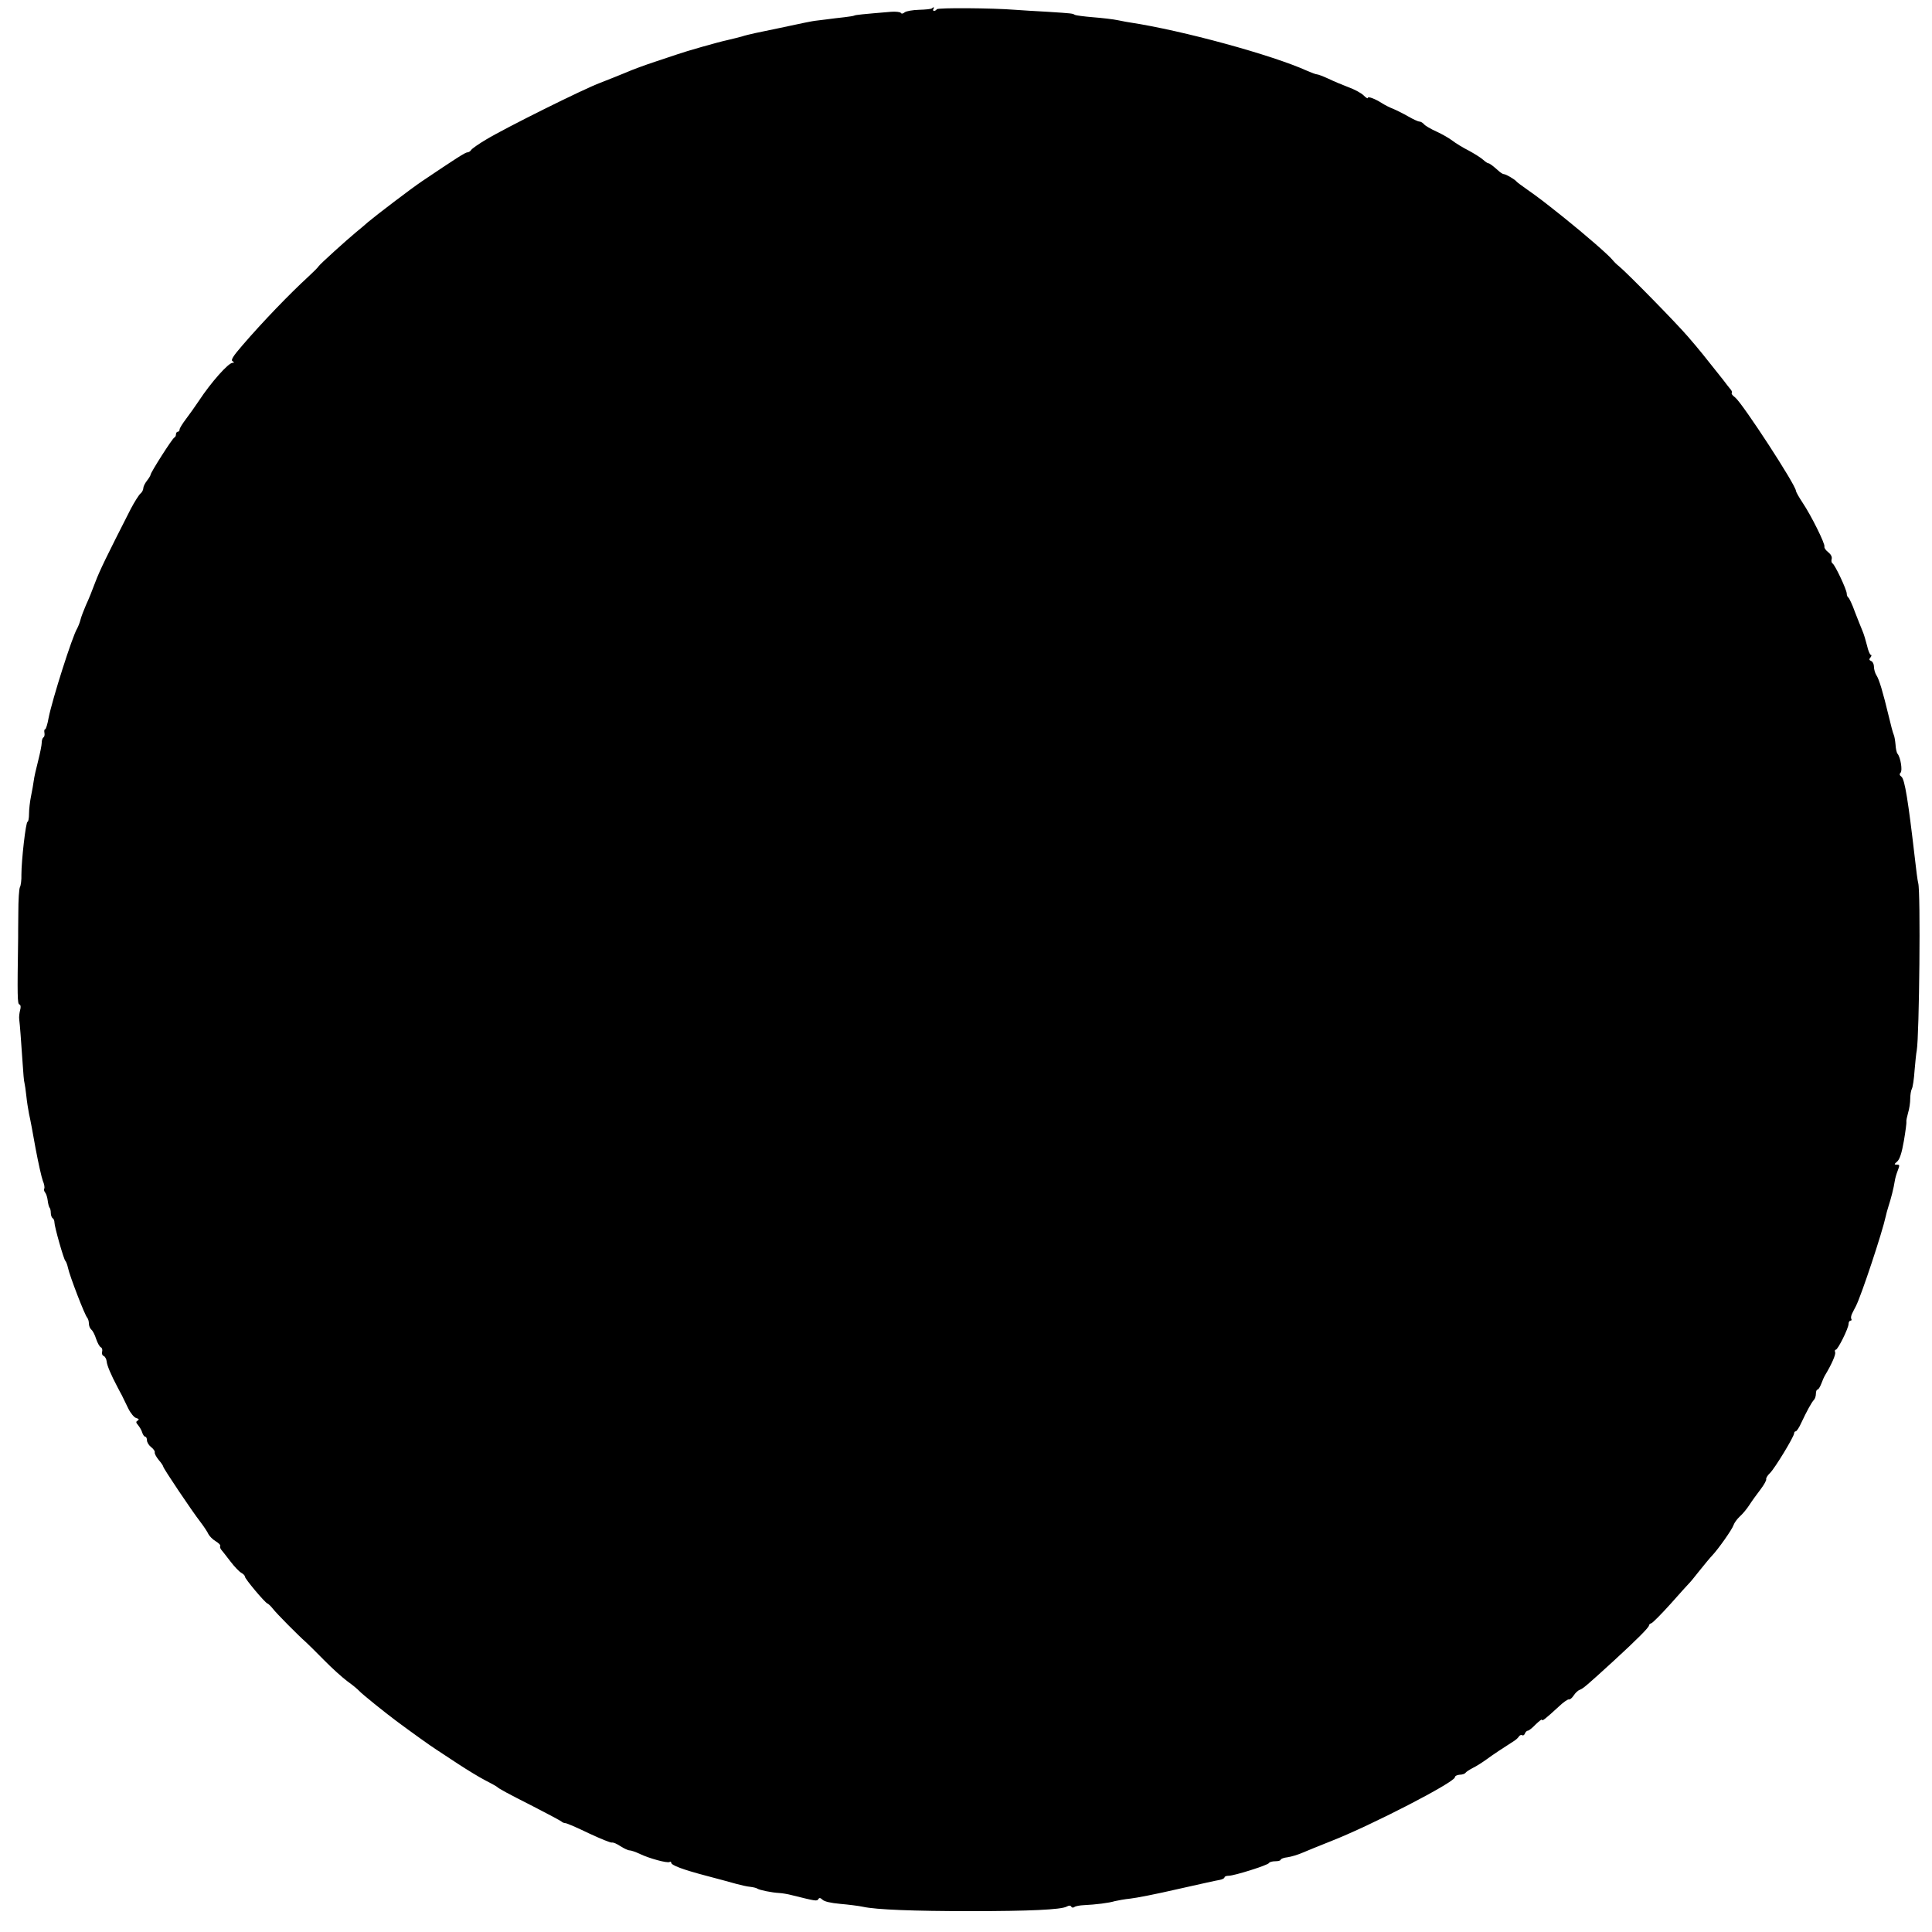
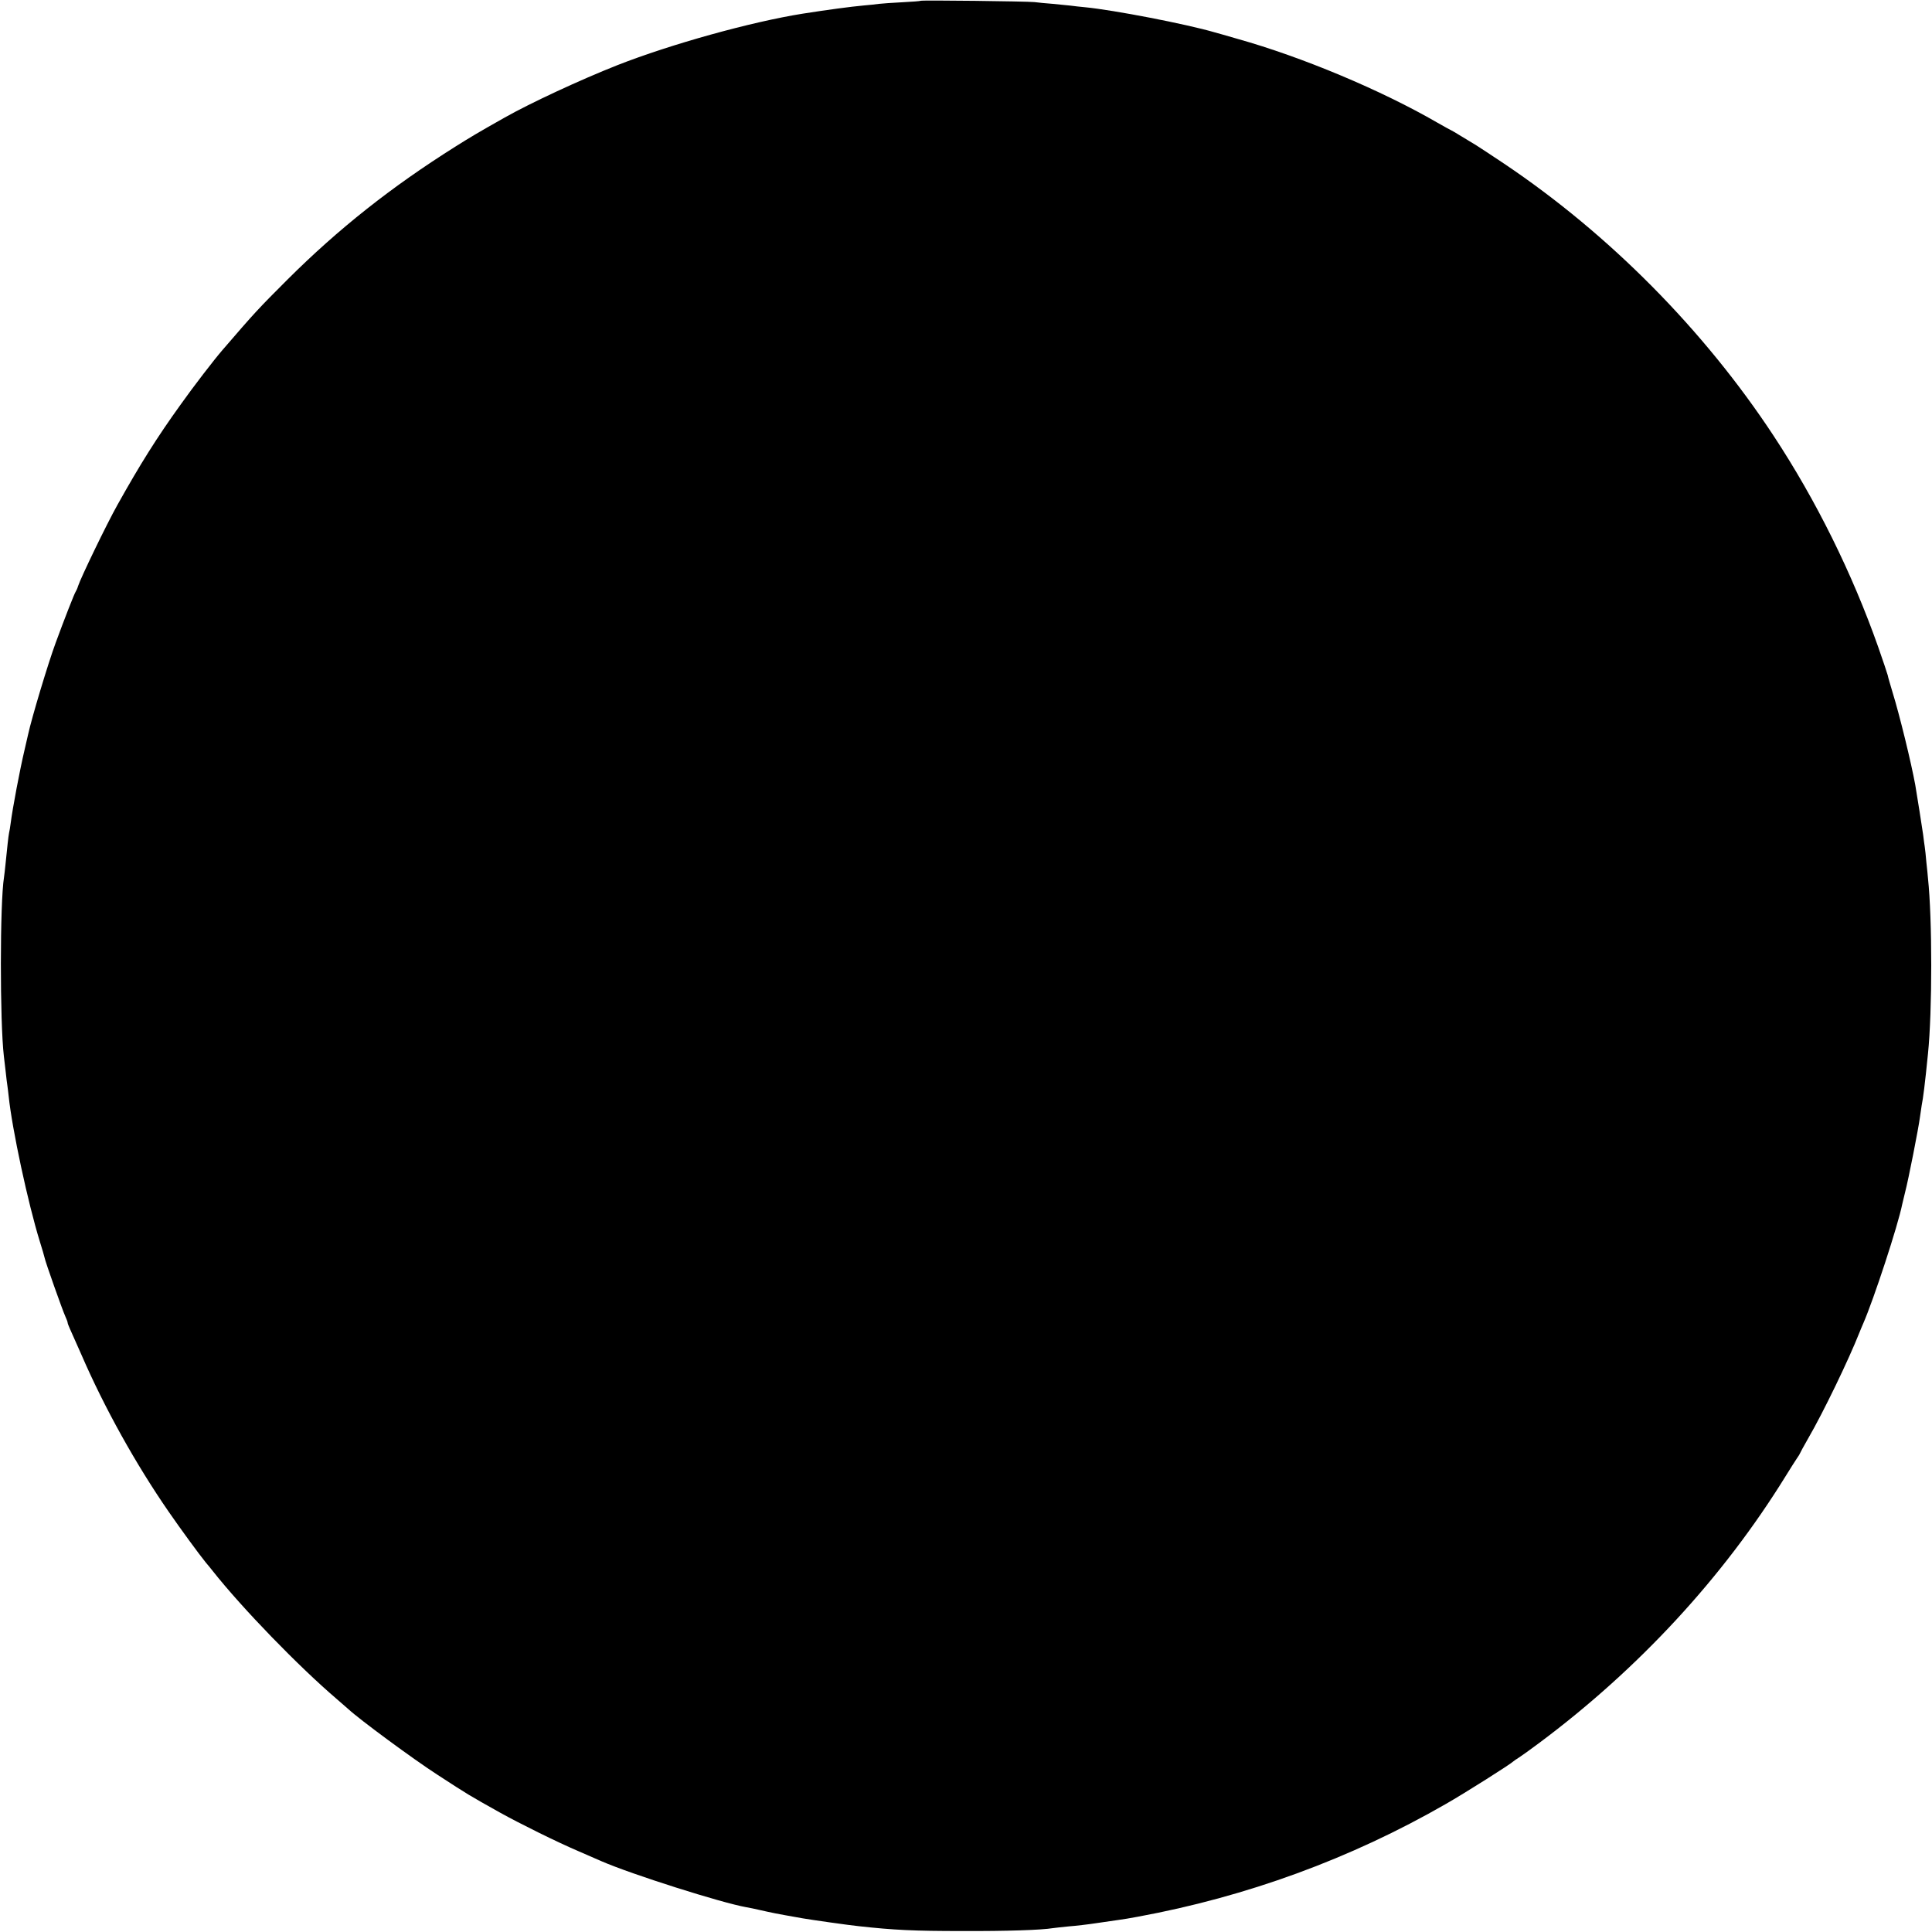
- <svg xmlns="http://www.w3.org/2000/svg" version="1.0" width="1065pt" height="1065pt" viewBox="0 0 1065 1065" preserveAspectRatio="xMidYMid meet">
-   <g transform="translate(0,1065) scale(0.1,-0.1)" fill="#000000" stroke="none">
-     <path d="M5137 10604 c-3 -4 -35 -7 -70 -8 -36 -1 -71 -7 -80 -14 -9 -8 -18 -9 -21 -3 -4 5 -28 8 -54 6 -156 -13 -197 -17 -203 -21 -4 -2 -28 -6 -55 -9 -27 -3 -71 -8 -99 -12 -27 -3 -57 -7 -65 -8 -15 -2 -66 -12 -205 -42 -38 -8 -92 -19 -120 -25 -27 -6 -61 -14 -75 -19 -14 -4 -50 -13 -80 -20 -52 -11 -233 -63 -275 -78 -11 -4 -65 -22 -120 -40 -55 -18 -129 -45 -165 -61 -36 -15 -99 -40 -140 -56 -90 -33 -524 -249 -630 -313 -41 -24 -79 -51 -83 -58 -4 -7 -14 -13 -21 -13 -11 0 -61 -32 -251 -160 -62 -42 -247 -183 -296 -224 -19 -17 -49 -42 -65 -55 -58 -48 -199 -176 -207 -188 -4 -7 -29 -32 -54 -55 -107 -98 -257 -254 -367 -382 -51 -59 -65 -81 -54 -87 10 -7 10 -9 0 -9 -23 0 -119 -108 -186 -210 -20 -30 -52 -75 -71 -100 -19 -25 -35 -51 -35 -57 0 -7 -4 -13 -10 -13 -5 0 -10 -6 -10 -14 0 -8 -4 -16 -9 -18 -10 -3 -131 -193 -131 -205 0 -4 -9 -19 -20 -33 -11 -14 -20 -32 -20 -41 0 -9 -7 -23 -16 -30 -9 -8 -33 -46 -53 -84 -134 -263 -171 -339 -196 -405 -15 -41 -38 -98 -51 -125 -12 -28 -26 -64 -30 -80 -4 -17 -13 -39 -19 -50 -26 -42 -136 -387 -157 -492 -6 -35 -15 -63 -19 -63 -5 0 -6 -9 -4 -20 2 -11 0 -22 -6 -25 -5 -4 -9 -16 -9 -29 0 -13 -9 -58 -20 -101 -11 -42 -22 -91 -24 -109 -2 -17 -9 -55 -15 -85 -6 -29 -11 -73 -11 -97 0 -24 -4 -44 -8 -44 -10 0 -34 -214 -34 -291 1 -29 -3 -60 -8 -69 -5 -9 -9 -72 -9 -141 -1 -68 -1 -131 -1 -139 -5 -326 -4 -364 7 -367 7 -3 9 -13 4 -31 -4 -15 -7 -38 -5 -52 4 -29 10 -115 19 -245 3 -49 7 -97 10 -105 2 -8 7 -40 10 -70 3 -30 10 -75 15 -100 6 -25 22 -110 36 -190 15 -80 33 -160 40 -179 8 -18 11 -37 8 -43 -3 -5 -1 -15 5 -22 6 -7 12 -27 14 -44 2 -18 7 -35 10 -39 4 -3 7 -17 7 -29 0 -13 5 -26 10 -29 6 -3 10 -14 10 -23 0 -24 52 -206 60 -212 4 -3 11 -21 15 -40 9 -43 93 -262 106 -274 5 -6 9 -20 9 -32 0 -12 6 -27 13 -33 8 -6 20 -29 27 -52 8 -23 19 -43 26 -46 6 -2 10 -13 7 -24 -3 -11 1 -21 9 -24 7 -3 15 -17 16 -30 2 -22 23 -72 60 -142 7 -13 17 -33 24 -45 6 -13 22 -45 35 -72 14 -28 33 -50 44 -53 15 -4 17 -8 8 -14 -11 -6 -10 -11 3 -26 8 -10 19 -28 22 -40 4 -13 12 -23 17 -23 5 0 9 -9 9 -19 0 -11 10 -28 23 -38 13 -10 22 -23 20 -29 -2 -6 8 -25 22 -42 14 -16 25 -33 25 -37 0 -9 159 -246 205 -305 19 -25 39 -55 44 -67 6 -11 23 -29 40 -39 16 -10 28 -21 25 -26 -3 -4 0 -13 5 -20 6 -7 29 -36 51 -65 22 -29 49 -57 60 -63 11 -6 20 -15 20 -21 0 -12 109 -142 124 -148 6 -2 20 -16 31 -30 19 -25 140 -147 181 -183 10 -9 55 -53 99 -98 44 -45 103 -98 130 -118 28 -20 57 -44 65 -53 14 -16 143 -120 205 -166 78 -58 192 -140 221 -158 17 -11 71 -47 120 -79 49 -32 116 -73 149 -90 33 -17 62 -33 65 -36 10 -10 56 -35 200 -108 80 -41 149 -78 155 -83 5 -5 15 -9 22 -9 7 0 65 -25 129 -56 64 -30 121 -53 127 -51 7 2 28 -7 47 -20 19 -12 42 -23 50 -23 9 0 35 -9 58 -20 50 -24 151 -52 163 -44 5 3 9 1 9 -4 0 -14 64 -38 193 -72 61 -16 135 -36 163 -44 29 -8 65 -16 80 -17 16 -2 34 -6 39 -10 12 -8 80 -22 120 -24 17 -1 48 -6 70 -12 133 -33 138 -34 146 -22 5 9 11 8 23 -3 10 -10 44 -18 98 -23 46 -4 102 -11 125 -16 73 -16 280 -24 593 -24 322 0 499 8 530 25 13 7 21 7 25 0 4 -7 11 -7 18 -2 7 5 30 9 52 10 64 3 138 12 170 22 17 4 55 11 85 14 31 3 148 26 260 52 113 25 217 49 233 51 15 3 27 9 27 14 0 5 10 9 23 9 31 0 215 58 222 70 3 6 19 10 36 10 16 0 29 4 29 9 0 4 17 11 38 13 20 3 57 14 82 25 25 11 95 39 155 63 225 88 685 326 685 353 0 7 12 13 26 14 15 0 29 5 33 11 3 5 22 17 41 27 19 9 53 31 75 47 34 25 91 63 154 103 9 6 20 16 24 23 5 7 12 10 18 7 5 -4 12 1 15 9 3 9 11 16 17 16 5 0 25 16 43 35 19 18 34 30 34 25 0 -10 18 4 92 72 25 24 51 42 56 40 6 -2 18 8 27 22 9 14 24 28 33 31 18 6 39 24 191 163 125 115 191 181 191 192 0 5 6 10 13 12 7 2 55 50 107 108 51 58 96 107 99 110 4 3 30 34 58 70 29 36 60 74 71 85 34 36 111 145 118 168 4 12 19 33 34 47 16 14 40 43 54 65 14 22 42 60 61 85 19 25 33 50 31 56 -2 5 7 21 21 34 26 25 133 201 133 219 0 6 4 11 9 11 5 0 19 21 31 48 30 64 57 113 69 125 6 6 11 21 11 34 0 13 4 23 9 23 5 0 14 15 21 33 6 17 16 39 21 47 35 58 60 114 55 126 -3 8 -1 14 4 14 11 0 70 118 70 142 0 10 5 18 11 18 5 0 8 4 4 10 -3 5 -1 18 5 30 5 11 15 29 21 41 31 62 145 406 164 494 2 11 9 36 15 55 13 39 29 101 35 141 2 14 9 38 15 53 13 35 13 36 -6 36 -13 0 -13 3 4 17 14 13 25 45 37 114 9 52 15 100 14 105 -2 5 3 27 9 49 7 22 12 57 12 78 0 21 4 46 9 55 5 9 12 55 15 102 4 47 9 96 12 110 14 80 22 877 8 922 -3 9 -12 76 -20 150 -35 301 -54 421 -72 436 -11 8 -13 15 -5 23 11 11 0 84 -17 104 -5 6 -10 29 -11 50 -2 22 -6 47 -10 55 -4 8 -16 53 -27 100 -33 137 -53 204 -68 227 -8 12 -14 34 -14 48 0 14 -7 28 -15 31 -12 5 -13 10 -4 20 6 8 7 14 2 14 -5 0 -15 23 -21 51 -7 28 -18 65 -26 83 -7 17 -26 64 -41 103 -14 40 -31 75 -36 79 -5 3 -9 13 -9 22 0 21 -64 157 -78 166 -6 3 -8 14 -5 25 3 11 -4 25 -19 37 -14 11 -23 24 -21 31 5 14 -72 170 -121 243 -20 30 -36 59 -36 64 0 31 -294 482 -335 515 -14 10 -22 21 -19 24 3 3 1 12 -5 19 -6 7 -26 32 -43 55 -103 130 -129 163 -193 237 -65 76 -336 352 -380 388 -11 8 -27 24 -35 34 -22 28 -154 142 -266 232 -110 88 -144 114 -204 156 -30 21 -57 41 -60 45 -9 12 -59 41 -70 41 -5 0 -19 8 -29 18 -34 30 -50 42 -57 42 -4 0 -17 9 -28 19 -12 11 -47 33 -78 50 -32 16 -73 41 -91 55 -18 14 -58 37 -89 51 -31 14 -62 32 -68 40 -7 8 -18 15 -26 15 -7 0 -35 13 -61 28 -26 15 -64 34 -83 42 -19 7 -46 21 -60 30 -39 25 -80 41 -80 30 0 -5 -10 1 -23 14 -13 13 -50 33 -83 45 -32 12 -82 33 -111 47 -28 13 -57 24 -63 24 -6 0 -30 9 -53 19 -194 88 -688 223 -977 267 -8 1 -37 6 -65 12 -27 6 -90 13 -140 17 -49 4 -94 10 -100 13 -13 8 -11 8 -150 17 -66 3 -147 9 -180 11 -127 10 -425 12 -431 3 -3 -5 -10 -9 -15 -9 -6 0 -7 5 -4 10 7 11 2 13 -8 4z" />
+ <svg xmlns="http://www.w3.org/2000/svg" version="1.0" width="1200pt" height="1200pt" viewBox="0 0 1200 1200" preserveAspectRatio="xMidYMid meet">
+   <g transform="translate(0,1200) scale(0.1,-0.1)" fill="#000000" stroke="none">
+     <path d="M5718 11995 c-2 -2 -53 -6 -114 -9 -62 -3 -127 -8 -145 -10 -19 -3 -61 -7 -94 -10 -79 -7 -227 -27 -380 -51 -320 -51 -817 -189 -1151 -320 -230 -91 -538 -234 -699 -325 -165 -93 -210 -120 -304 -179 -399 -251 -728 -511 -1046 -828 -181 -181 -200 -201 -404 -438 -51 -59 -179 -225 -257 -335 -150 -208 -255 -376 -394 -625 -68 -121 -229 -455 -245 -505 -4 -14 -11 -29 -15 -35 -8 -11 -72 -175 -124 -317 -48 -130 -149 -467 -171 -568 -2 -8 -12 -53 -23 -100 -28 -118 -74 -360 -86 -455 -3 -22 -7 -49 -10 -60 -4 -20 -11 -85 -22 -195 -3 -30 -7 -65 -9 -78 -26 -160 -26 -899 -1 -1112 2 -14 7 -56 11 -94 4 -38 9 -79 11 -90 2 -12 5 -41 8 -66 21 -203 120 -664 193 -900 15 -47 28 -93 30 -102 4 -24 111 -326 129 -365 8 -17 14 -34 14 -38 0 -4 6 -21 14 -38 8 -18 40 -90 72 -162 143 -330 338 -680 542 -975 71 -103 190 -266 231 -316 15 -17 33 -40 41 -50 183 -232 537 -597 774 -799 32 -28 63 -55 70 -61 69 -64 401 -309 551 -406 200 -130 192 -125 390 -236 122 -68 356 -184 490 -241 66 -29 129 -56 140 -61 188 -82 747 -259 900 -286 17 -3 58 -11 91 -19 72 -16 77 -18 259 -50 51 -9 297 -44 350 -49 218 -24 341 -30 645 -30 272 -1 487 6 560 18 14 2 59 7 100 11 41 3 118 12 170 20 52 8 114 17 138 20 24 3 78 12 120 20 674 124 1321 360 1912 700 116 66 405 249 420 265 3 3 19 14 35 24 17 11 73 51 125 90 617 460 1142 1028 1530 1656 29 47 61 97 71 112 11 15 19 29 19 31 0 2 23 44 51 93 93 160 252 489 319 659 4 11 15 36 23 55 65 149 216 609 242 740 2 8 10 42 18 75 21 80 83 396 92 465 4 30 9 64 11 75 9 44 20 130 39 320 27 264 27 837 0 1090 -1 17 -6 62 -10 100 -3 39 -8 81 -10 95 -2 14 -7 48 -10 75 -6 42 -37 241 -49 310 -25 137 -97 433 -141 575 -14 47 -28 94 -30 106 -3 11 -29 90 -59 175 -162 459 -386 912 -651 1314 -432 656 -1020 1250 -1672 1688 -76 51 -154 102 -173 114 -19 11 -61 37 -94 57 -32 20 -60 36 -61 36 -2 0 -41 22 -87 48 -349 202 -840 408 -1243 521 -60 18 -123 35 -140 40 -178 52 -629 139 -805 156 -30 3 -71 7 -90 10 -19 2 -69 7 -110 11 -41 3 -93 8 -115 11 -47 5 -702 13 -707 8z" />
  </g>
</svg>
